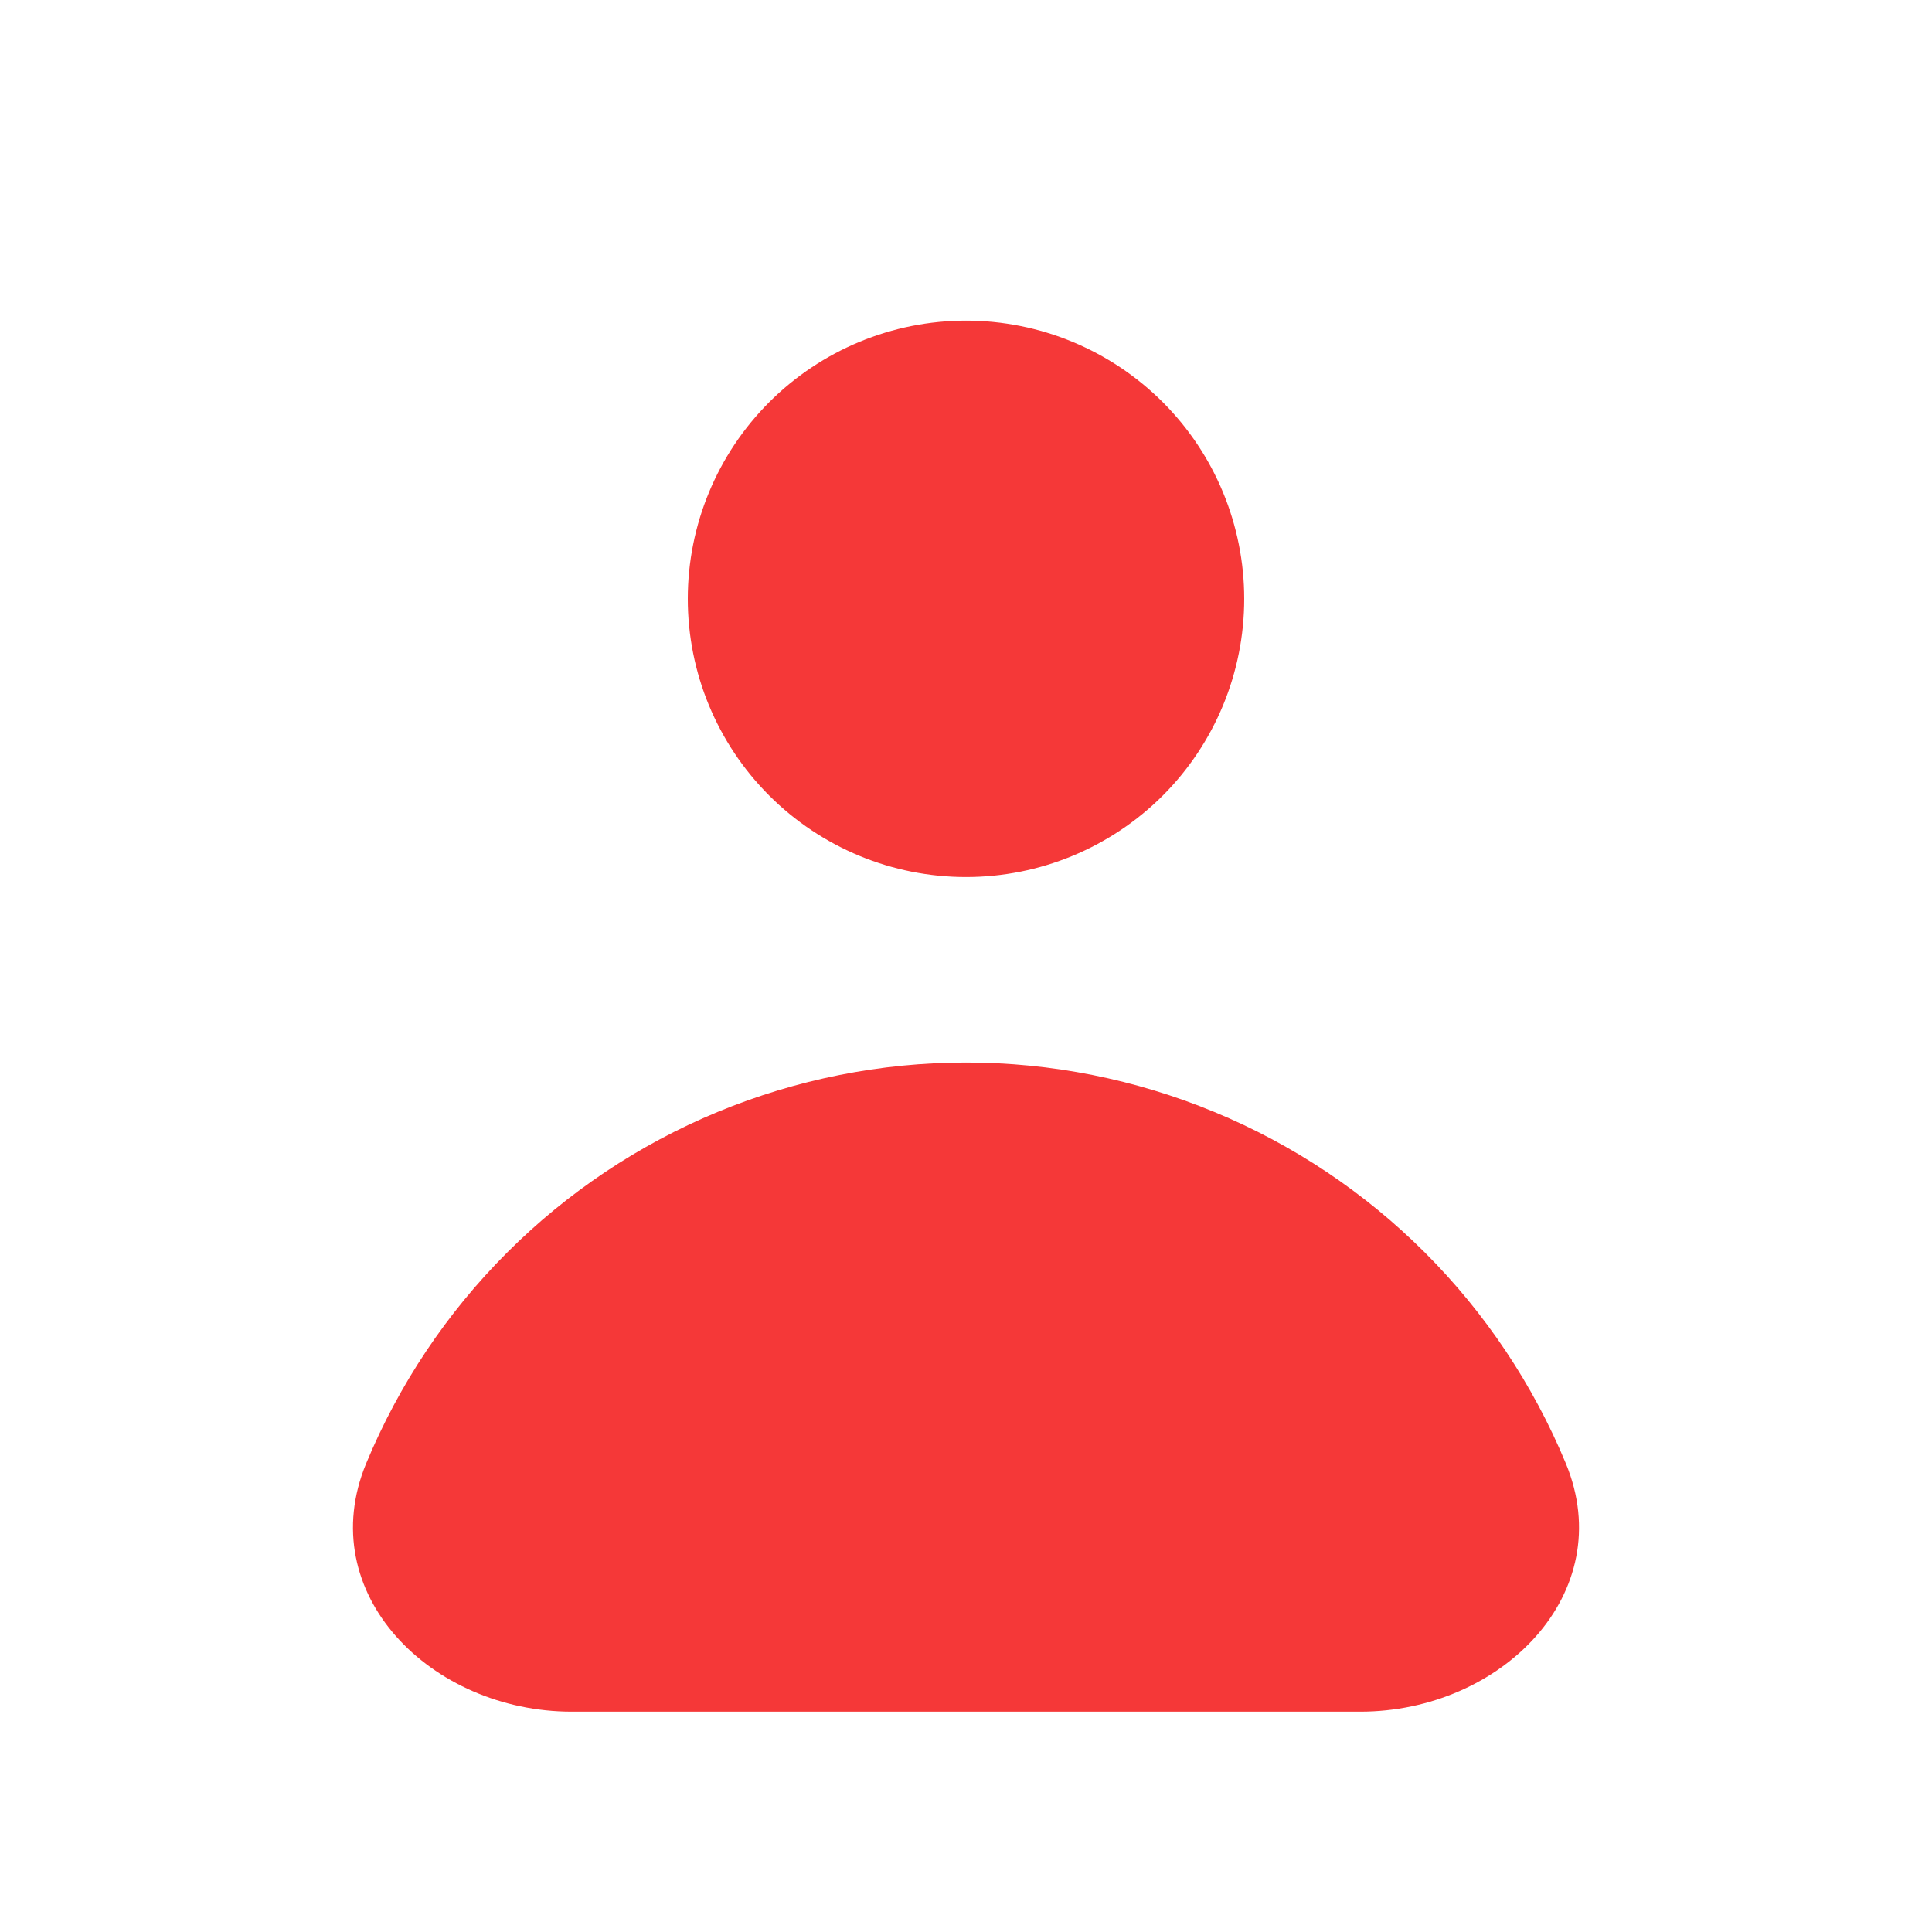
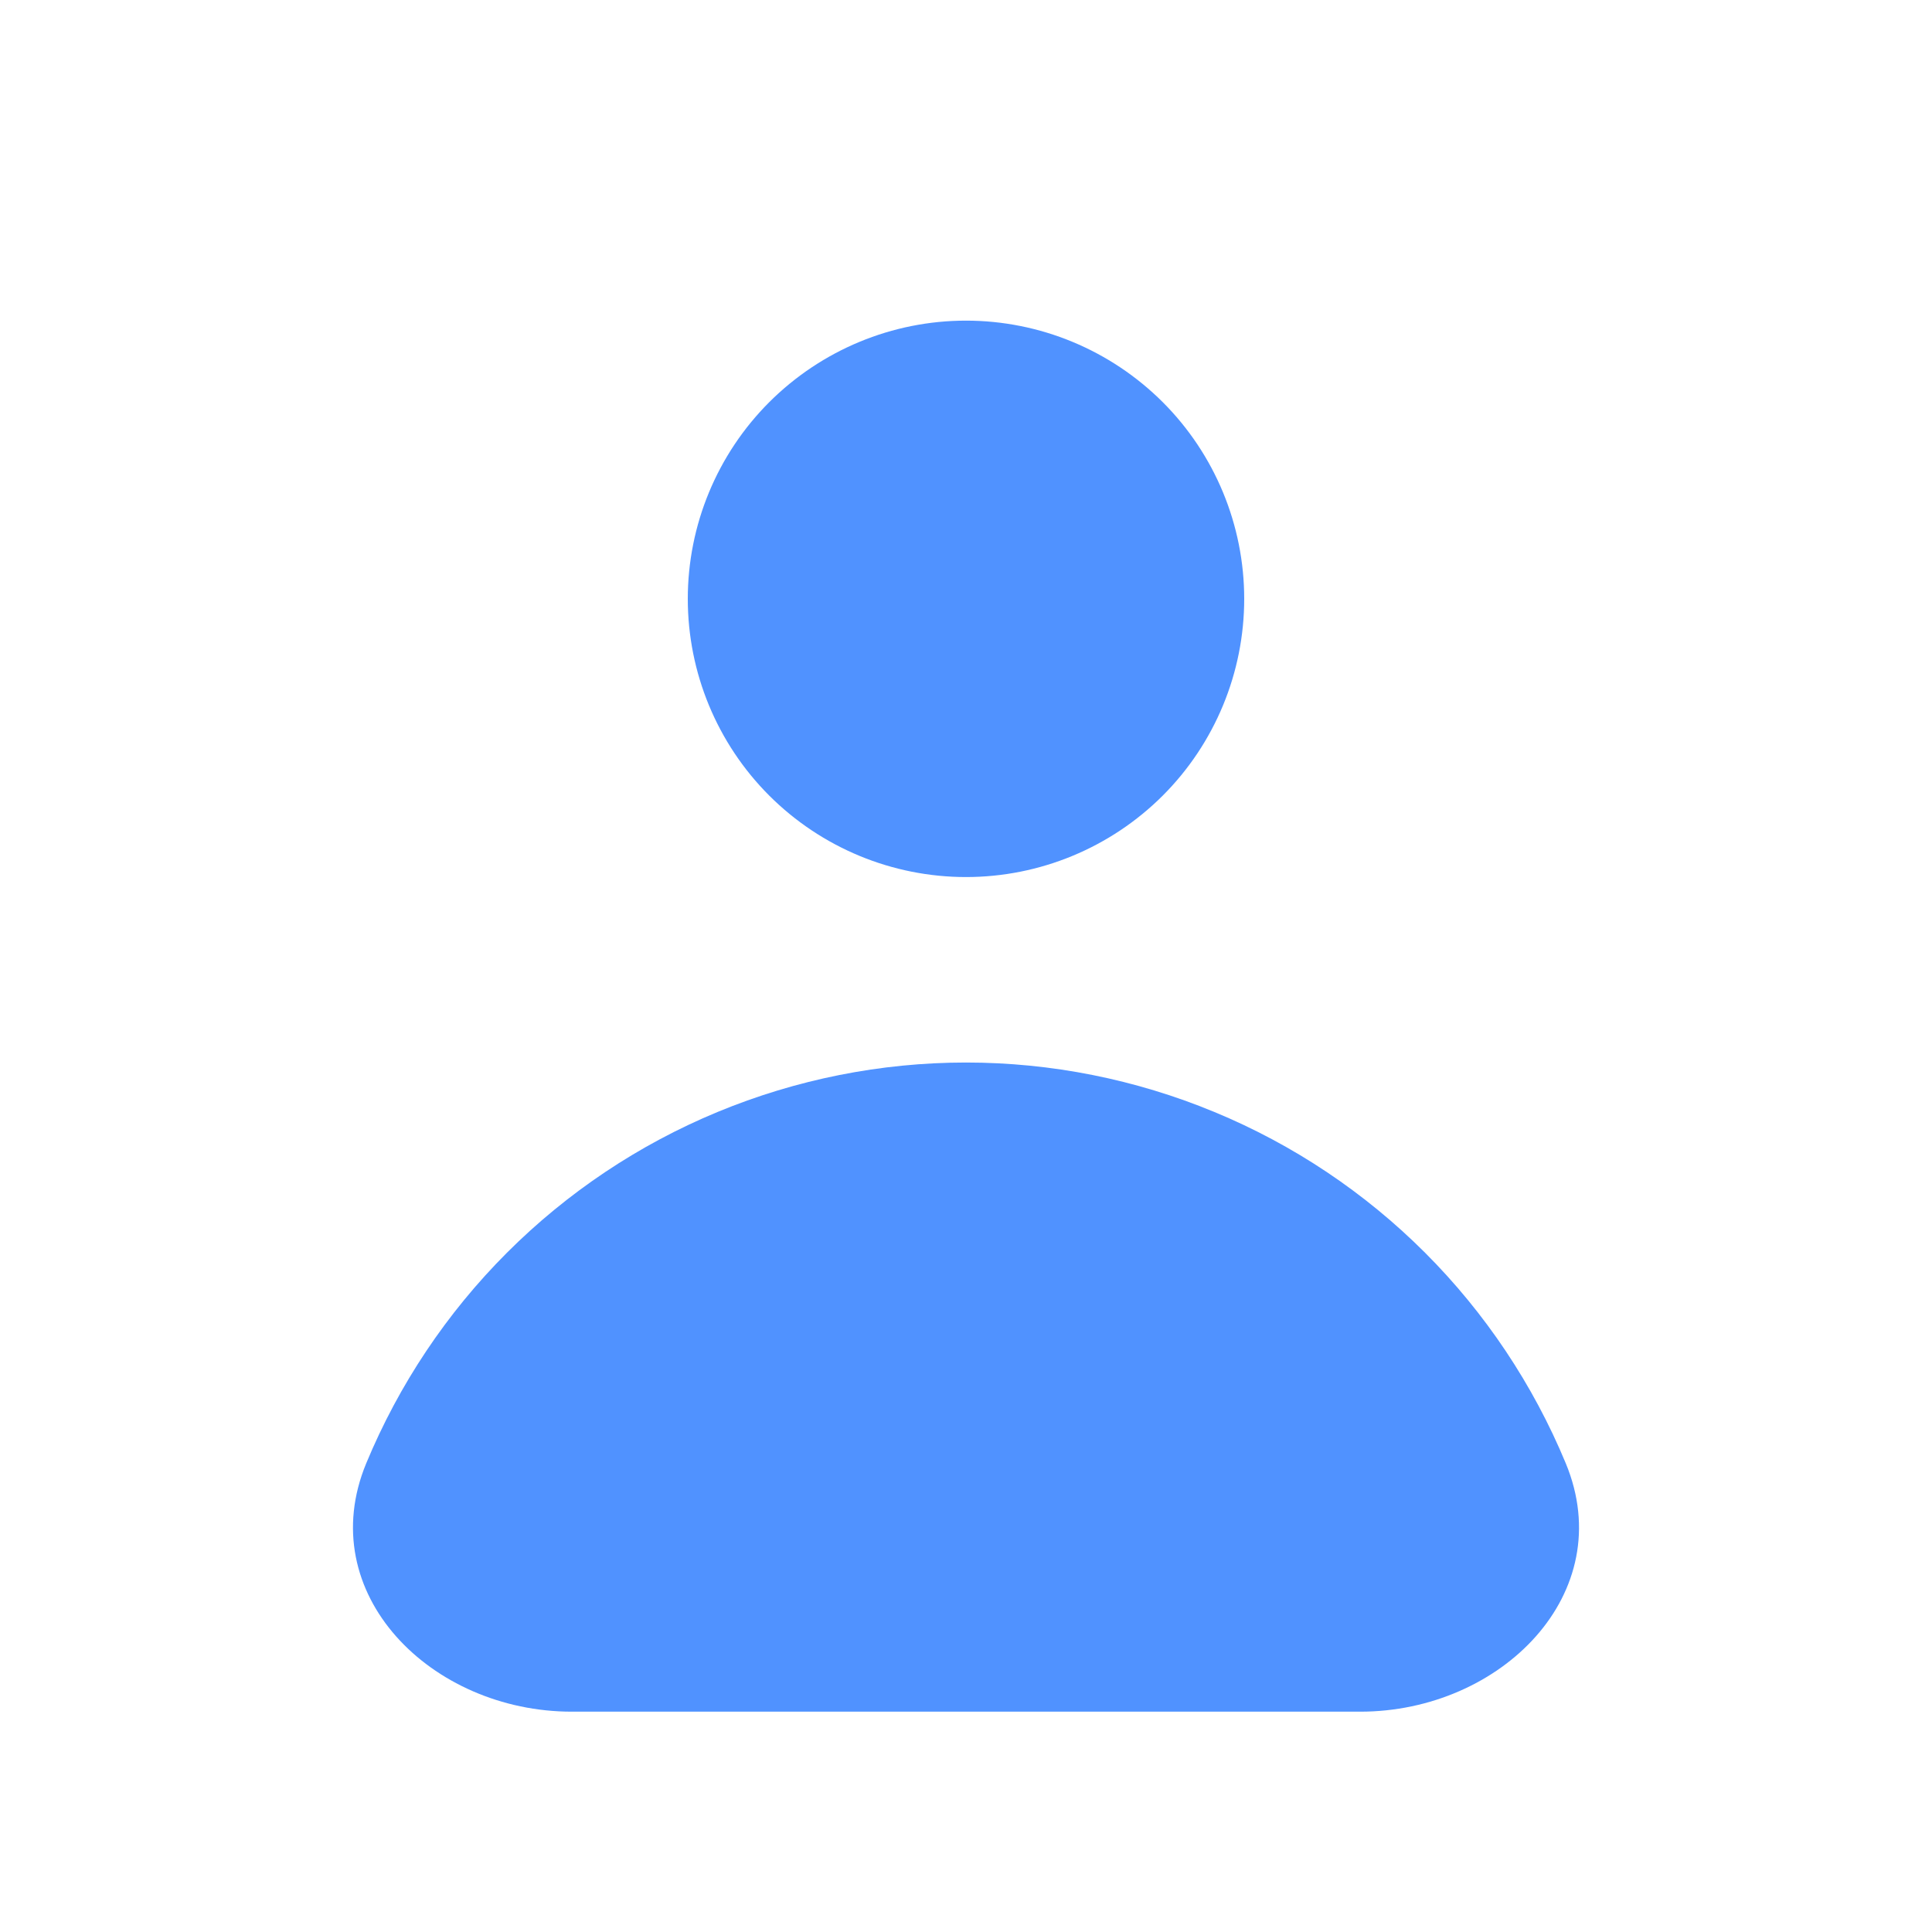
<svg xmlns="http://www.w3.org/2000/svg" width="25" height="25" viewBox="0 0 25 25" fill="none">
-   <path fill-rule="evenodd" clip-rule="evenodd" d="M12.5 11.349C13.455 11.349 14.37 10.97 15.046 10.295C15.721 9.62 16.1 8.704 16.1 7.749C16.1 6.795 15.721 5.879 15.046 5.204C14.37 4.529 13.455 4.149 12.5 4.149C11.545 4.149 10.63 4.529 9.954 5.204C9.279 5.879 8.9 6.795 8.9 7.749C8.9 8.704 9.279 9.62 9.954 10.295C10.63 10.97 11.545 11.349 12.5 11.349ZM7.399 22.149C5.577 22.149 4.042 20.618 4.739 18.935C5.162 17.916 5.78 16.99 6.56 16.21C7.34 15.43 8.266 14.811 9.285 14.389C10.305 13.967 11.397 13.749 12.5 13.749C13.603 13.749 14.695 13.967 15.714 14.389C16.734 14.811 17.66 15.43 18.44 16.21C19.22 16.99 19.838 17.916 20.261 18.935C20.958 20.618 19.423 22.149 17.601 22.149H7.399Z" fill="#F53838" />
+   <path fill-rule="evenodd" clip-rule="evenodd" d="M12.5 11.349C13.455 11.349 14.37 10.97 15.046 10.295C15.721 9.62 16.1 8.704 16.1 7.749C16.1 6.795 15.721 5.879 15.046 5.204C14.37 4.529 13.455 4.149 12.5 4.149C11.545 4.149 10.63 4.529 9.954 5.204C9.279 5.879 8.9 6.795 8.9 7.749C8.9 8.704 9.279 9.62 9.954 10.295C10.63 10.97 11.545 11.349 12.5 11.349ZM7.399 22.149C5.577 22.149 4.042 20.618 4.739 18.935C5.162 17.916 5.78 16.99 6.56 16.21C7.34 15.43 8.266 14.811 9.285 14.389C10.305 13.967 11.397 13.749 12.5 13.749C13.603 13.749 14.695 13.967 15.714 14.389C16.734 14.811 17.66 15.43 18.44 16.21C19.22 16.99 19.838 17.916 20.261 18.935C20.958 20.618 19.423 22.149 17.601 22.149H7.399Z" fill="#5092ff" />
</svg>
